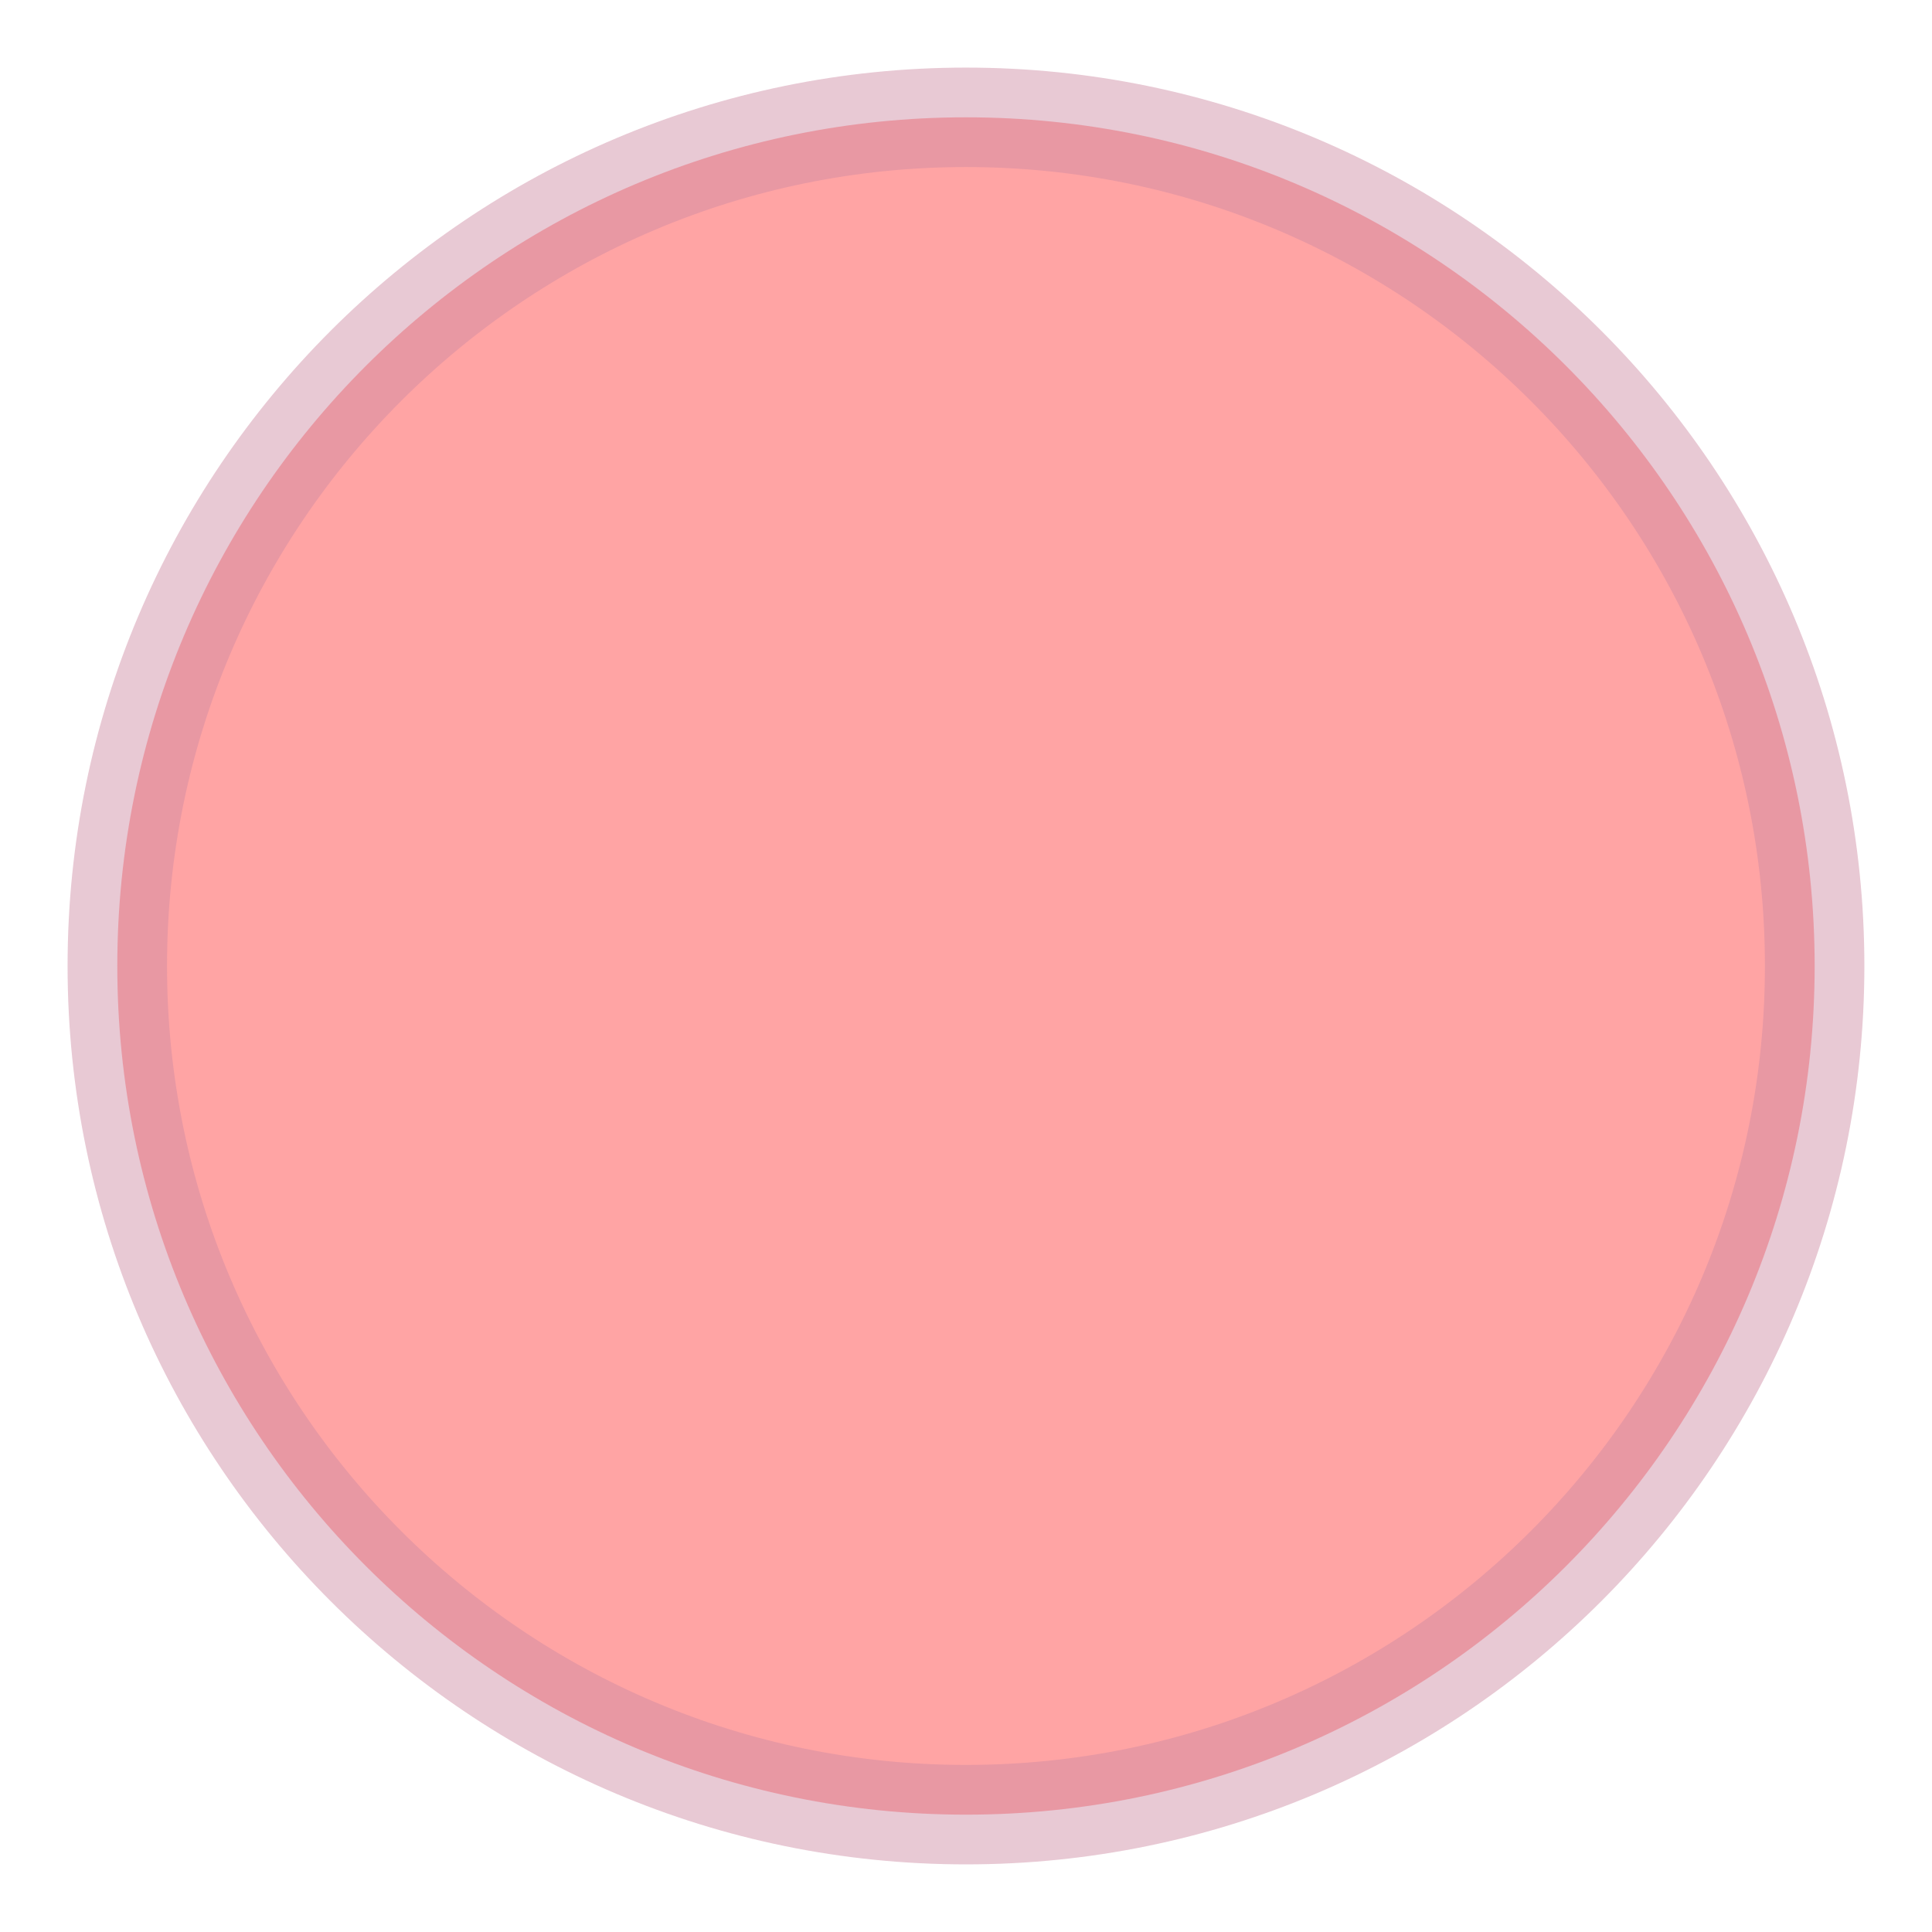
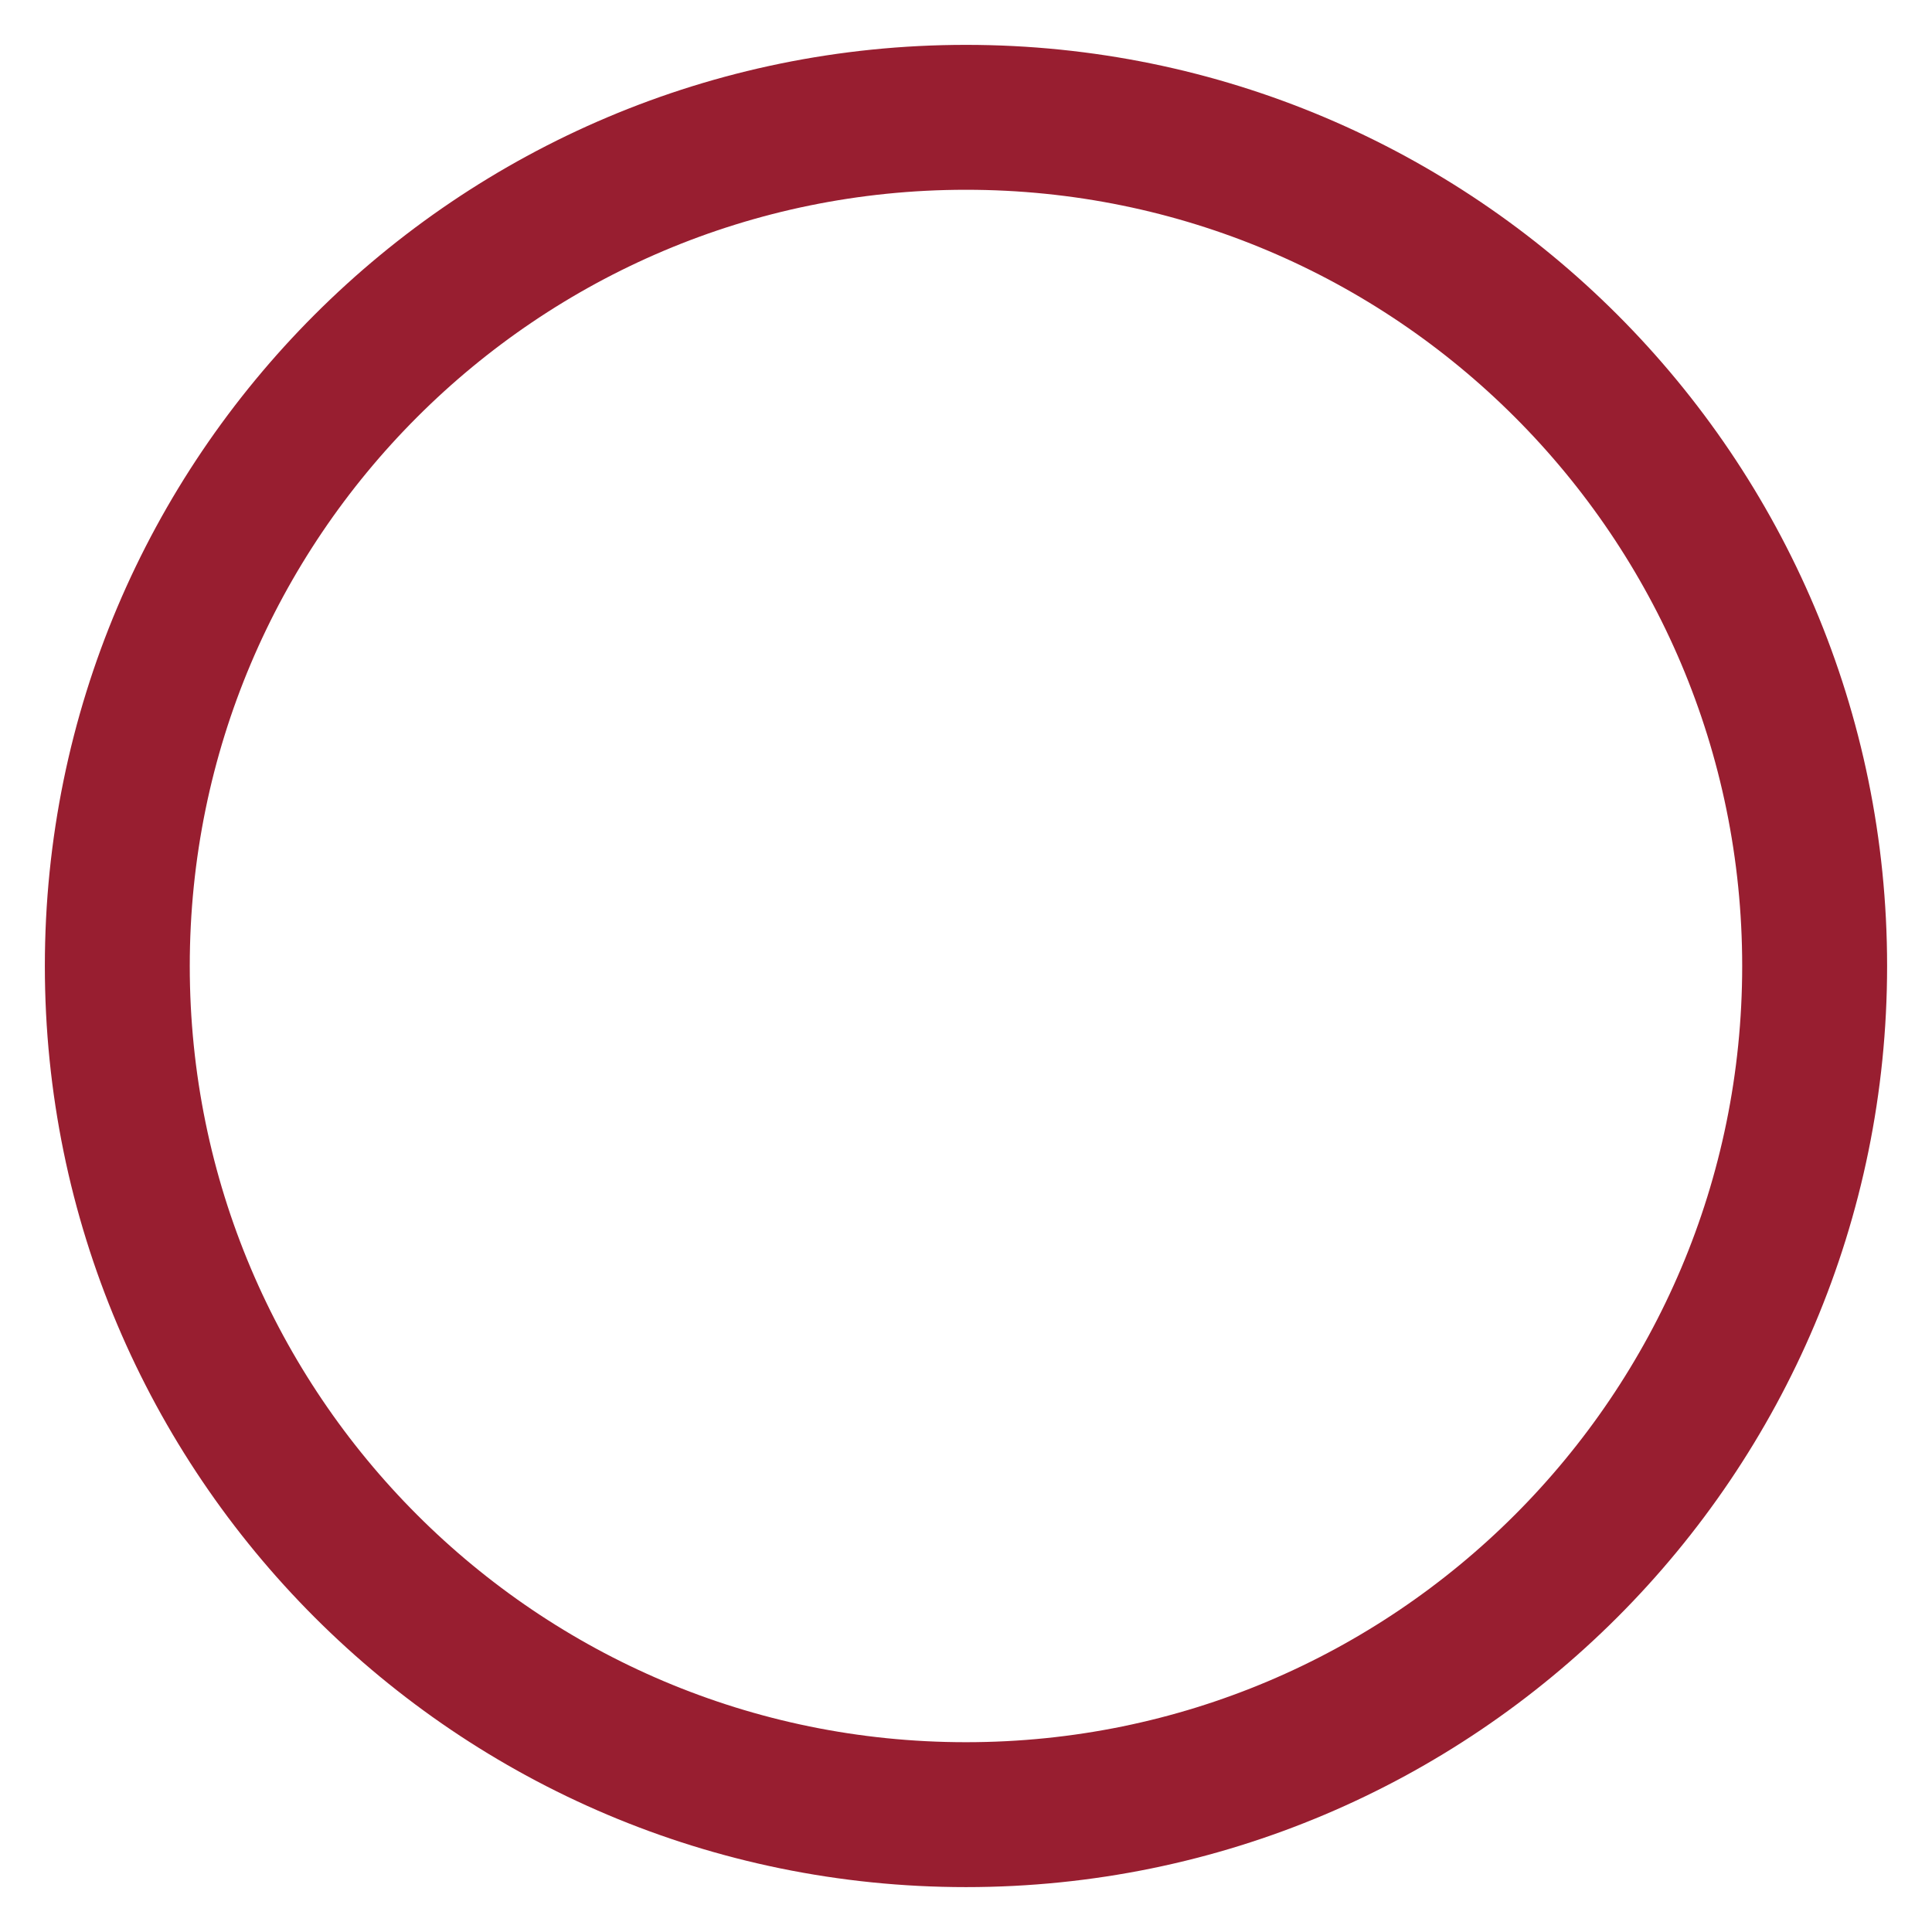
<svg xmlns="http://www.w3.org/2000/svg" width="40" height="40" id="svg2" version="1.1">
  <defs id="defs4">
    </defs>
  <g id="layer1" transform="translate(-17.32382,-28.97552)">
-     <path style="fill:#ff5555;stroke:#a42753;stroke-width:2.511;stroke-linejoin:miter;stroke-miterlimit:3;stroke-opacity:0.471;stroke-dasharray:none;opacity:0.536;fill-opacity:1" id="path2816" d="m 62.857,45.219 c 0,11.835 -9.594,21.429 -21.429,21.429 -11.835,0 -21.429,-9.594 -21.429,-21.429 0,-11.835 9.594,-21.429 21.429,-21.429 11.835,0 21.429,9.594 21.429,21.429 z" transform="matrix(0.8199525,0,0,0.8199525,3.354361,11.89782)" />
+     <path style="fill:none;stroke:#981e30;stroke-width:3.659;stroke-linejoin:miter;stroke-miterlimit:3;stroke-opacity:1;stroke-dasharray:none;opacity:1;fill-opacity:1" id="path2816" d="m 62.857,45.219 c 0,11.835 -9.594,21.429 -21.429,21.429 -11.835,0 -21.429,-9.594 -21.429,-21.429 0,-11.835 9.594,-21.429 21.429,-21.429 11.835,0 21.429,9.594 21.429,21.429 z" transform="matrix(0.8199525,0,0,0.8199525,3.354361,11.89782)" />
  </g>
</svg>
